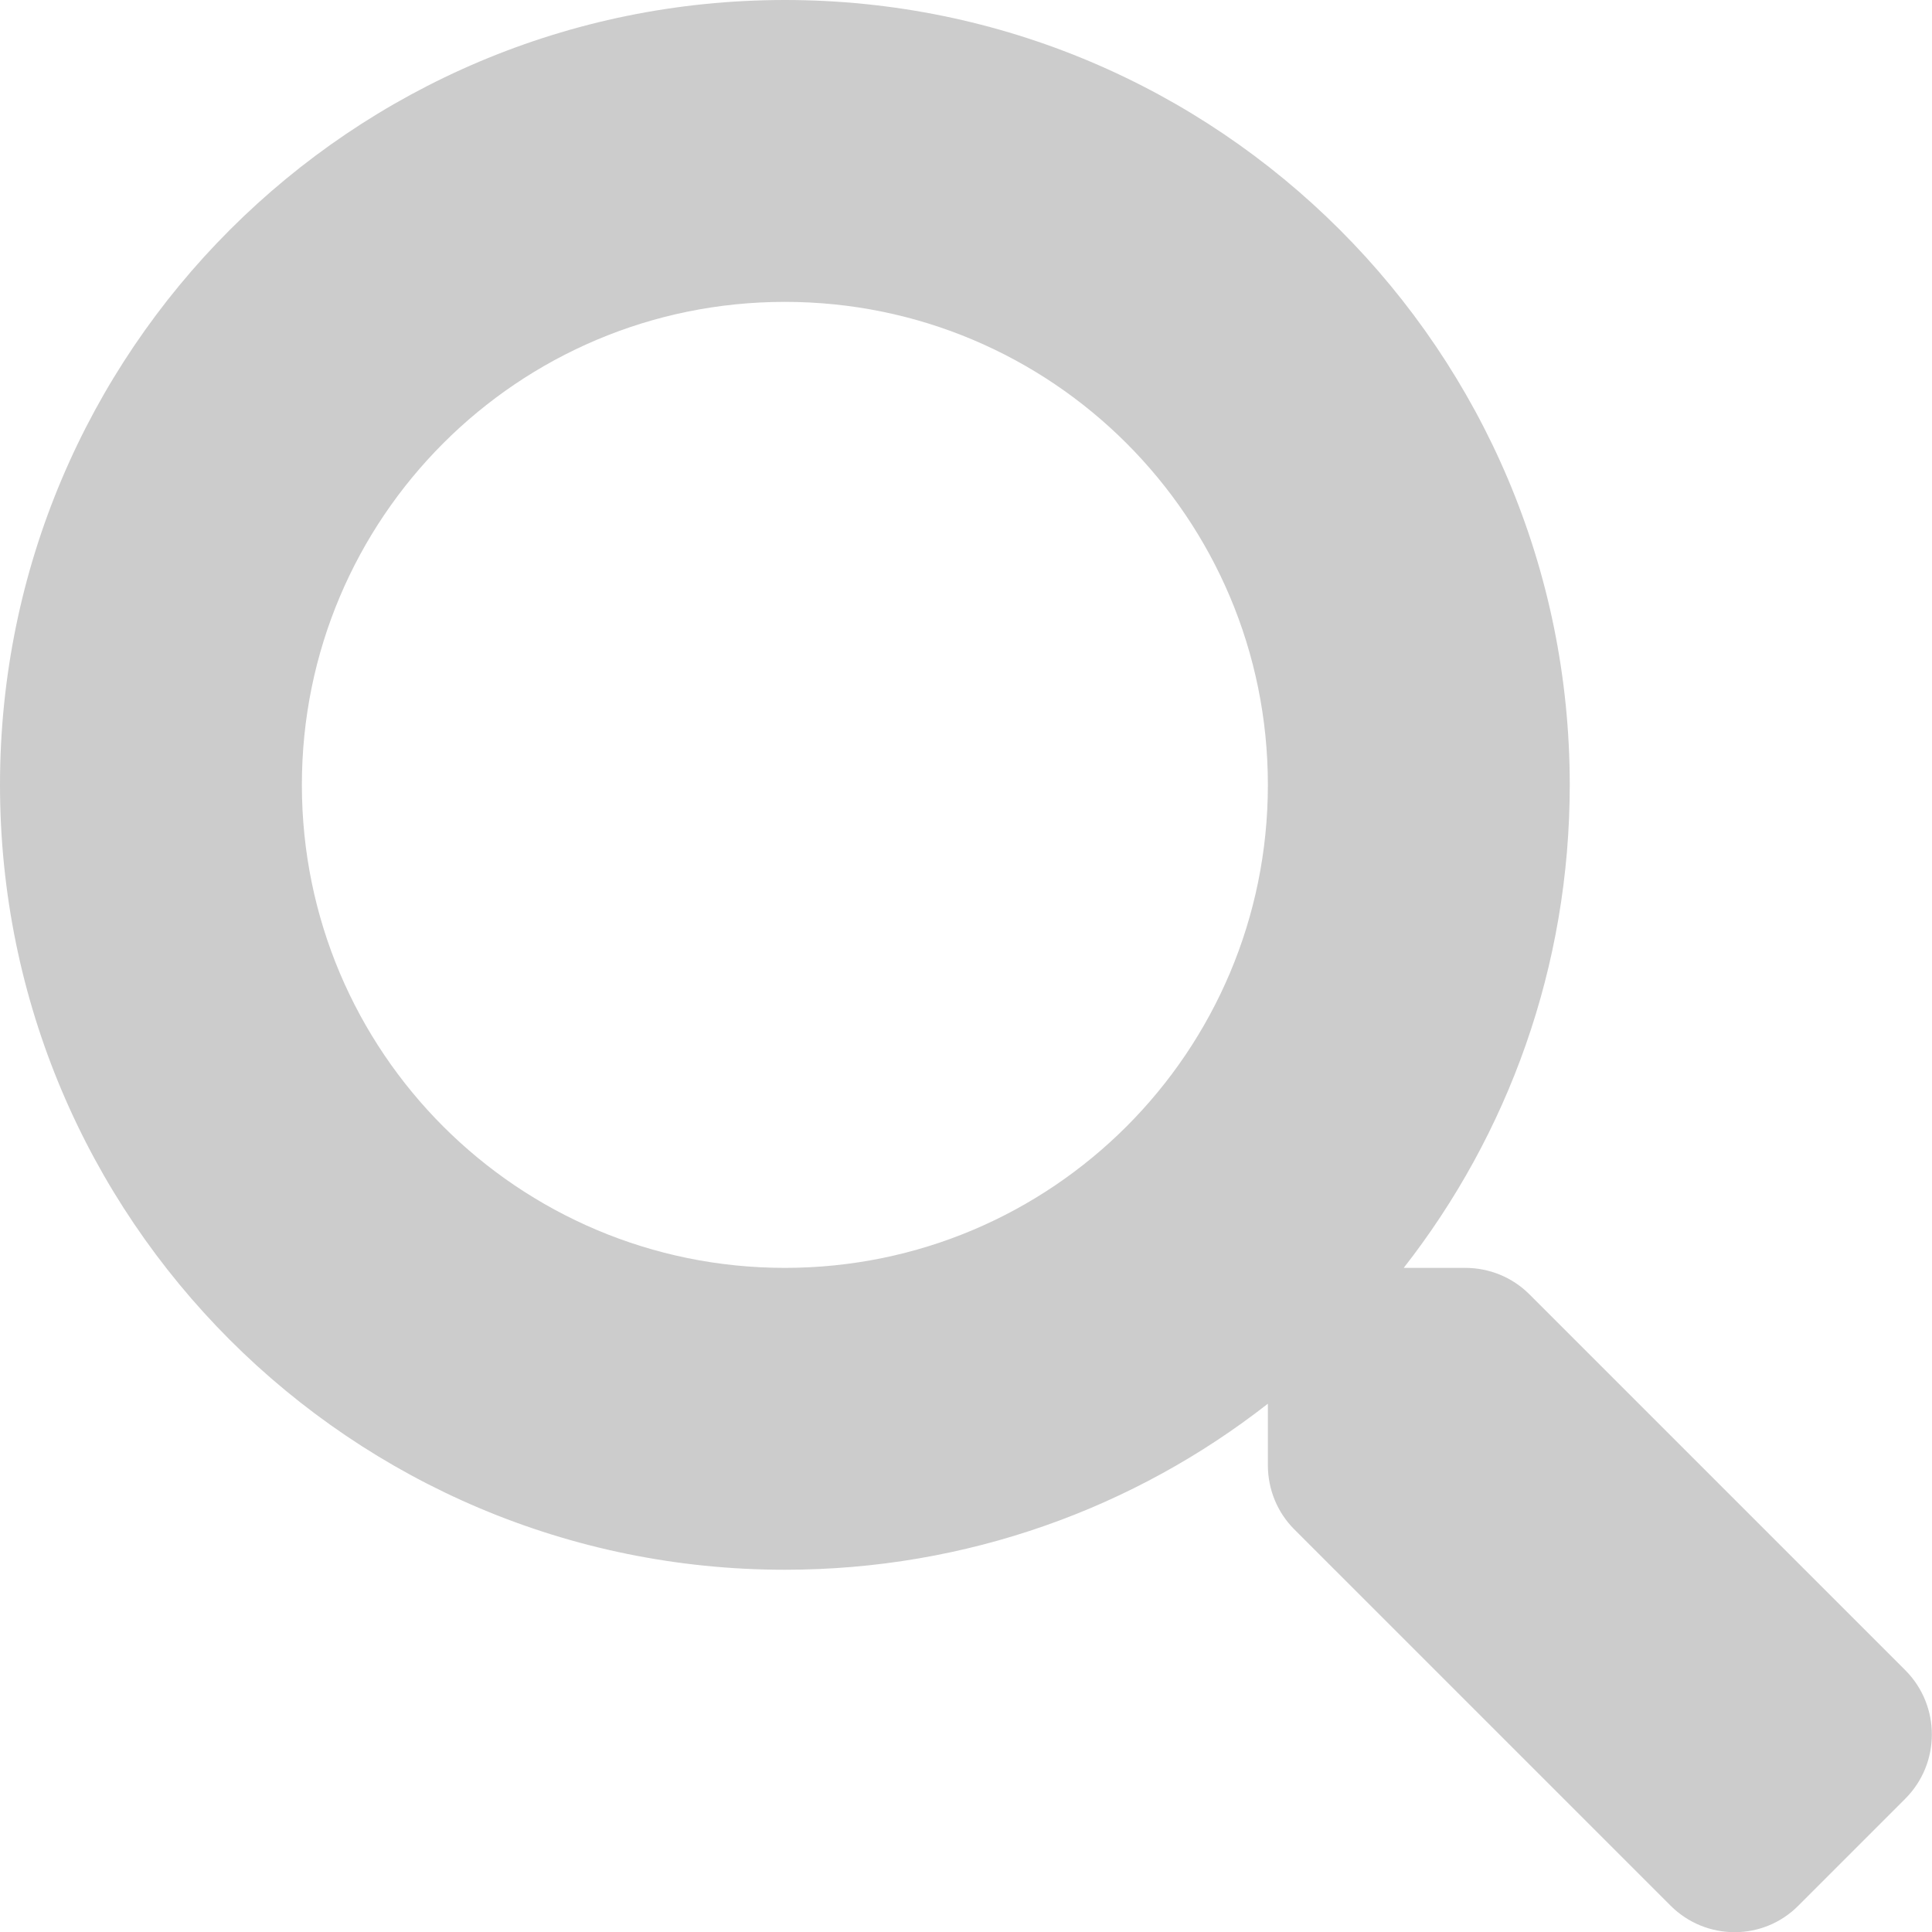
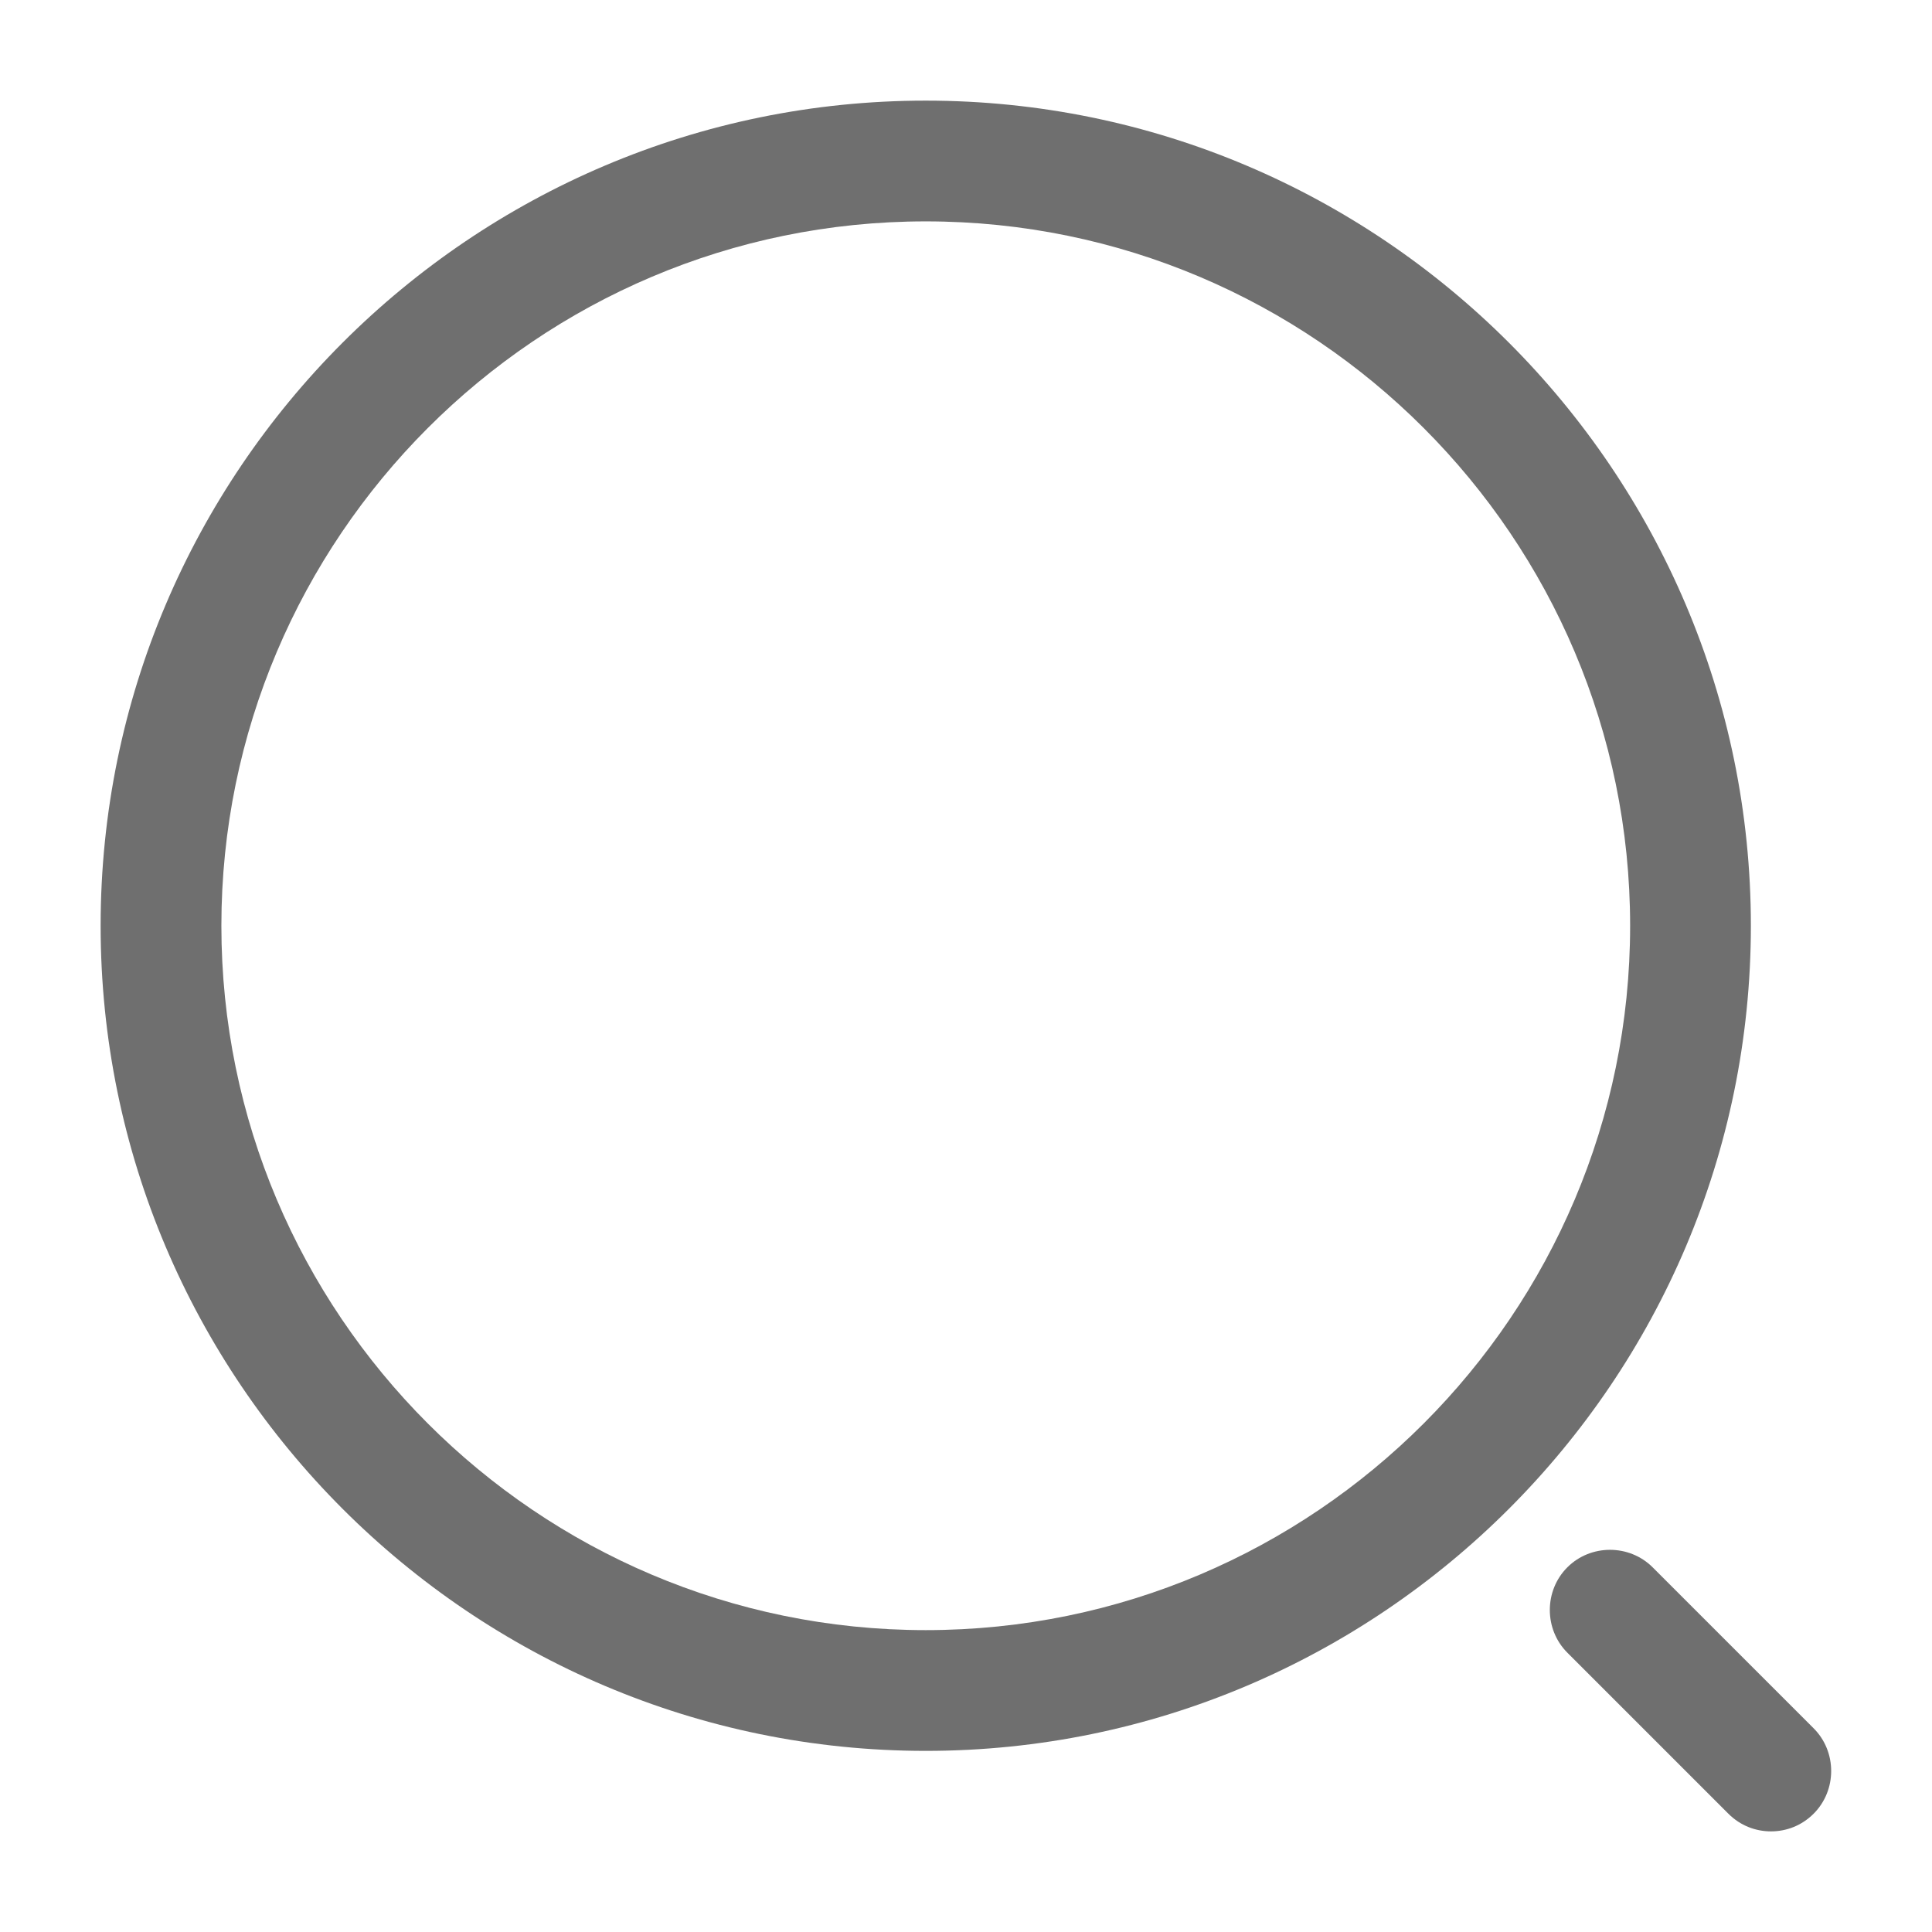
- <svg xmlns="http://www.w3.org/2000/svg" viewBox="0 0 512 512">
-   <path style="fill:#000000;fill-opacity:0.2" d="M505 442.7L405.3 343c-4.5-4.5-10.6-7-17-7H372c27.6-35.3 44-79.7 44-128C416 93.1 322.9 0 208 0S0 93.1 0 208s93.1 208 208 208c48.3 0 92.7-16.4 128-44v16.3c0 6.4 2.5 12.5 7 17l99.7 99.7c9.4 9.4 24.6 9.4 33.9 0l28.3-28.3c9.4-9.4 9.4-24.6.1-34zM208 336c-70.7 0-128-57.2-128-128 0-70.7 57.2-128 128-128 70.7 0 128 57.2 128 128 0 70.7-57.2 128-128 128z" />
+ <svg xmlns="http://www.w3.org/2000/svg" viewBox="0 0 512 512" fill="none">
+   <path d="M245.334 464C124.8 464 26.667 365.867 26.667 245.334C26.667 124.8 124.8 26.667 245.334 26.667C365.867 26.667 464 124.8 464 245.334C464 365.867 365.867 464 245.334 464ZM245.334 58.667C142.294 58.667 58.667 142.507 58.667 245.334C58.667 348.16 142.294 432 245.334 432C348.374 432 432 348.16 432 245.334C432 142.507 348.374 58.667 245.334 58.667Z" fill="#6F6F6F" />
+   <path d="M469.333 485.333C465.28 485.333 461.226 483.84 458.026 480.64L415.36 437.973C409.173 431.786 409.173 421.546 415.36 415.36C421.546 409.173 431.786 409.173 437.973 415.36L480.64 458.026C486.826 464.213 486.826 474.453 480.64 480.64C477.44 483.84 473.386 485.333 469.333 485.333Z" fill="#6F6F6F" />
</svg>
